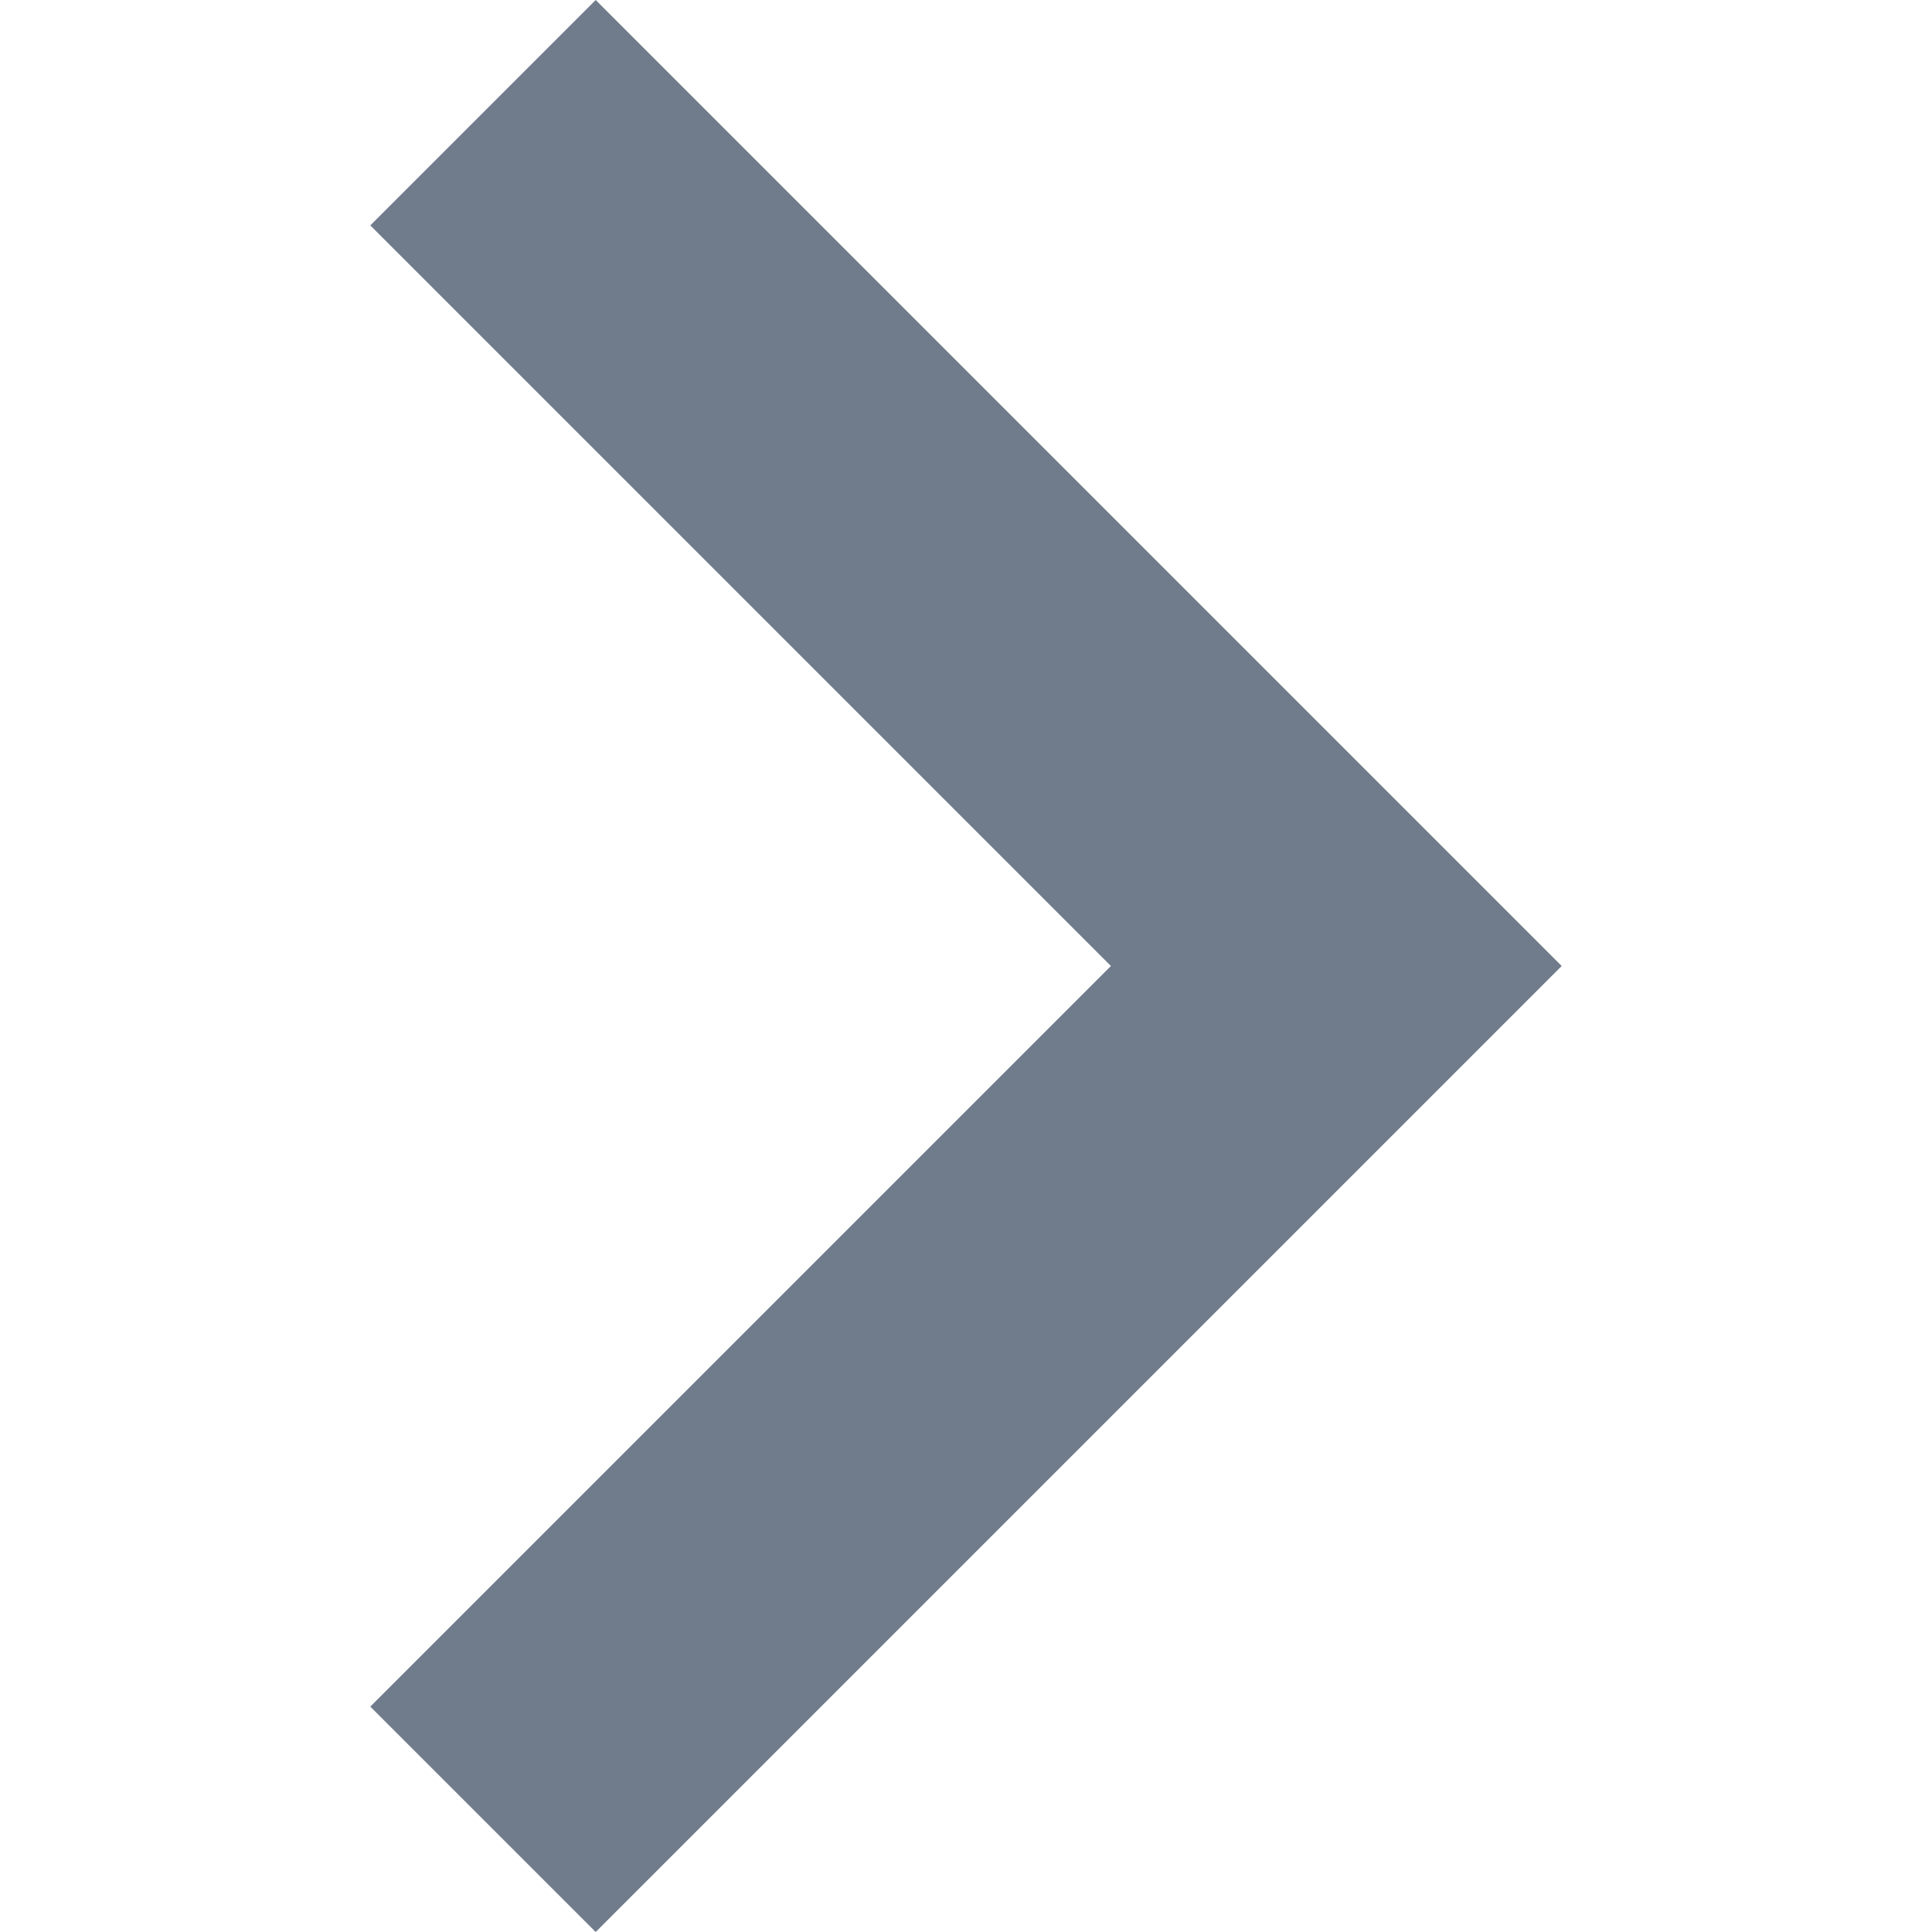
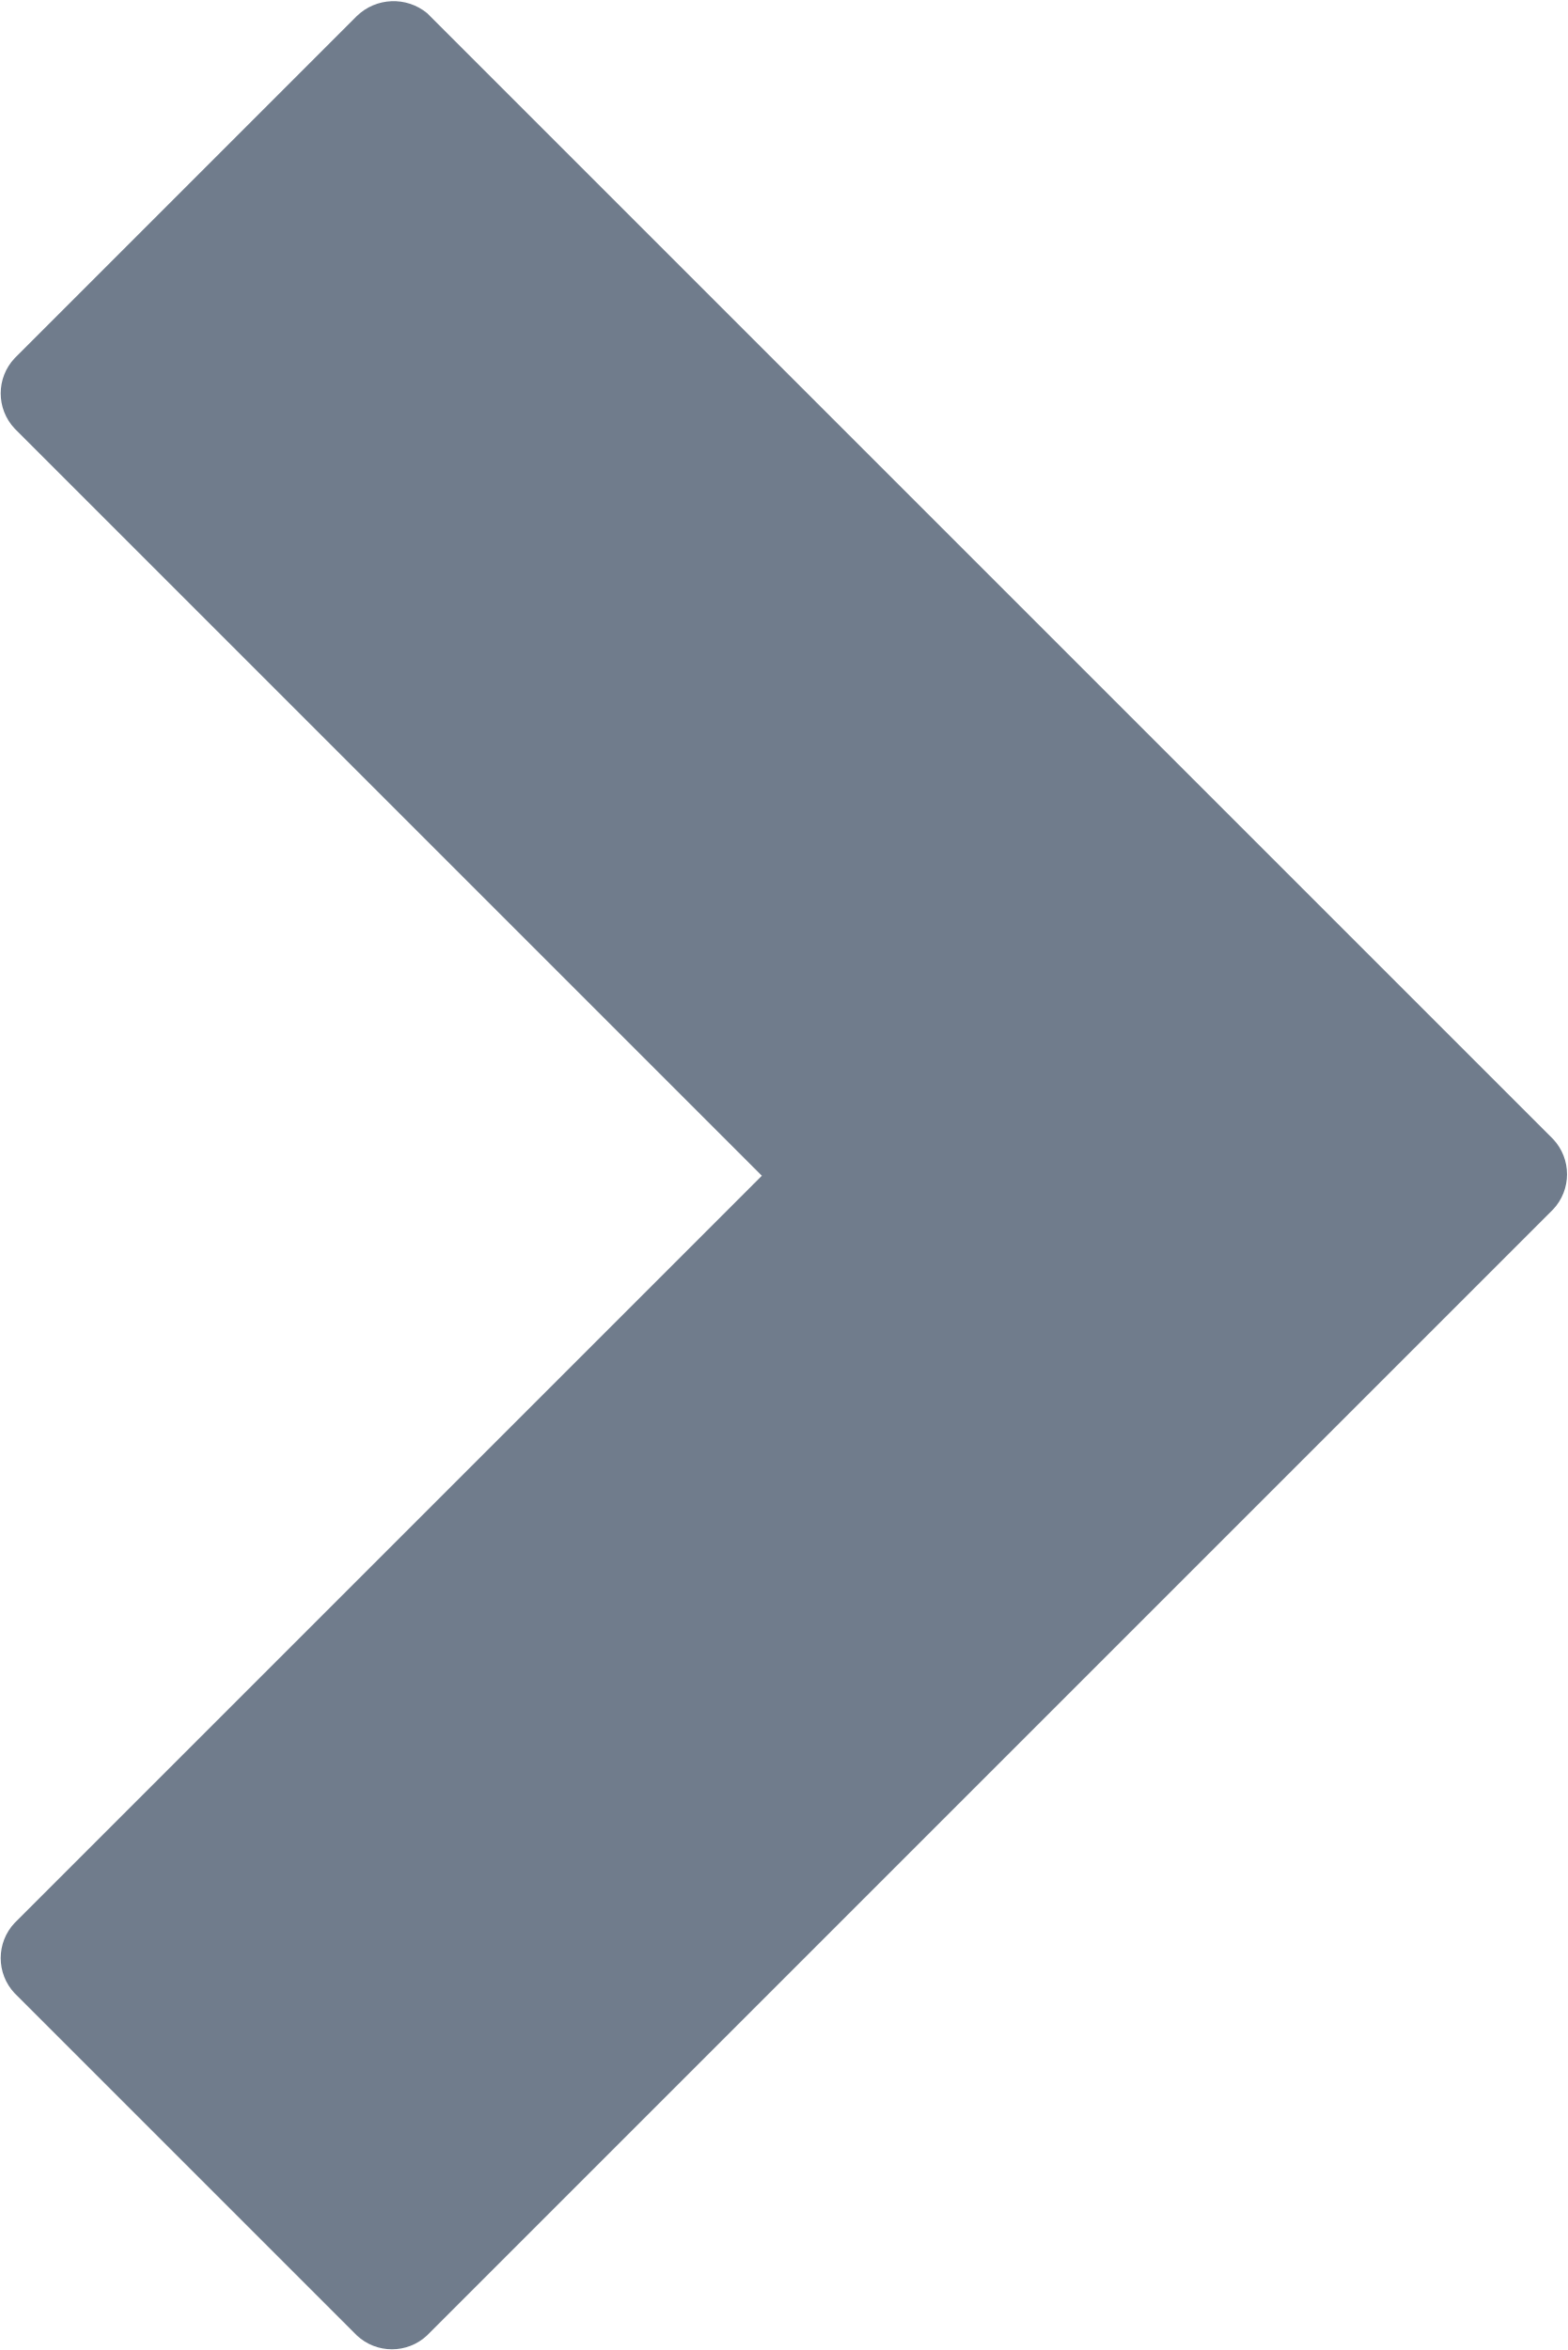
- <svg xmlns="http://www.w3.org/2000/svg" version="1.1" id="Capa_1" x="0px" y="0px" width="306px" height="306px" viewBox="0 0 306 306" style="enable-background:new 0 0 306 306;" xml:space="preserve">
-   <g>
-     <g id="chevron-right">
-       <polygon points="94.35,0 58.65,35.7 175.95,153 58.65,270.3 94.35,306 247.35,153   " fill="#707c8c" />
-     </g>
-   </g>
-   <g>
- </g>
-   <g>
- </g>
-   <g>
- </g>
-   <g>
- </g>
-   <g>
- </g>
-   <g>
- </g>
-   <g>
- </g>
-   <g>
- </g>
-   <g>
- </g>
-   <g>
- </g>
-   <g>
- </g>
-   <g>
- </g>
-   <g>
- </g>
-   <g>
- </g>
-   <g>
- </g>
+ <svg xmlns="http://www.w3.org/2000/svg" id="home" width="10.68" height="16.01" viewBox="0 0 10.68 16.01">
+   <path d="M1192.23,1328.09l7.67,7.67a0.35,0.35,0,0,1,0,.48l-7.67,7.67a0.35,0.35,0,0,1-.48,0l-2.33-2.33a0.35,0.35,0,0,1,0-.48l5.09-5.09-5.09-5.09a0.35,0.35,0,0,1,0-.48l2.33-2.33A0.36,0.36,0,0,1,1192.23,1328.09Z" transform="translate(-1189.32 -1328)" fill="#707c8c" />
</svg>
